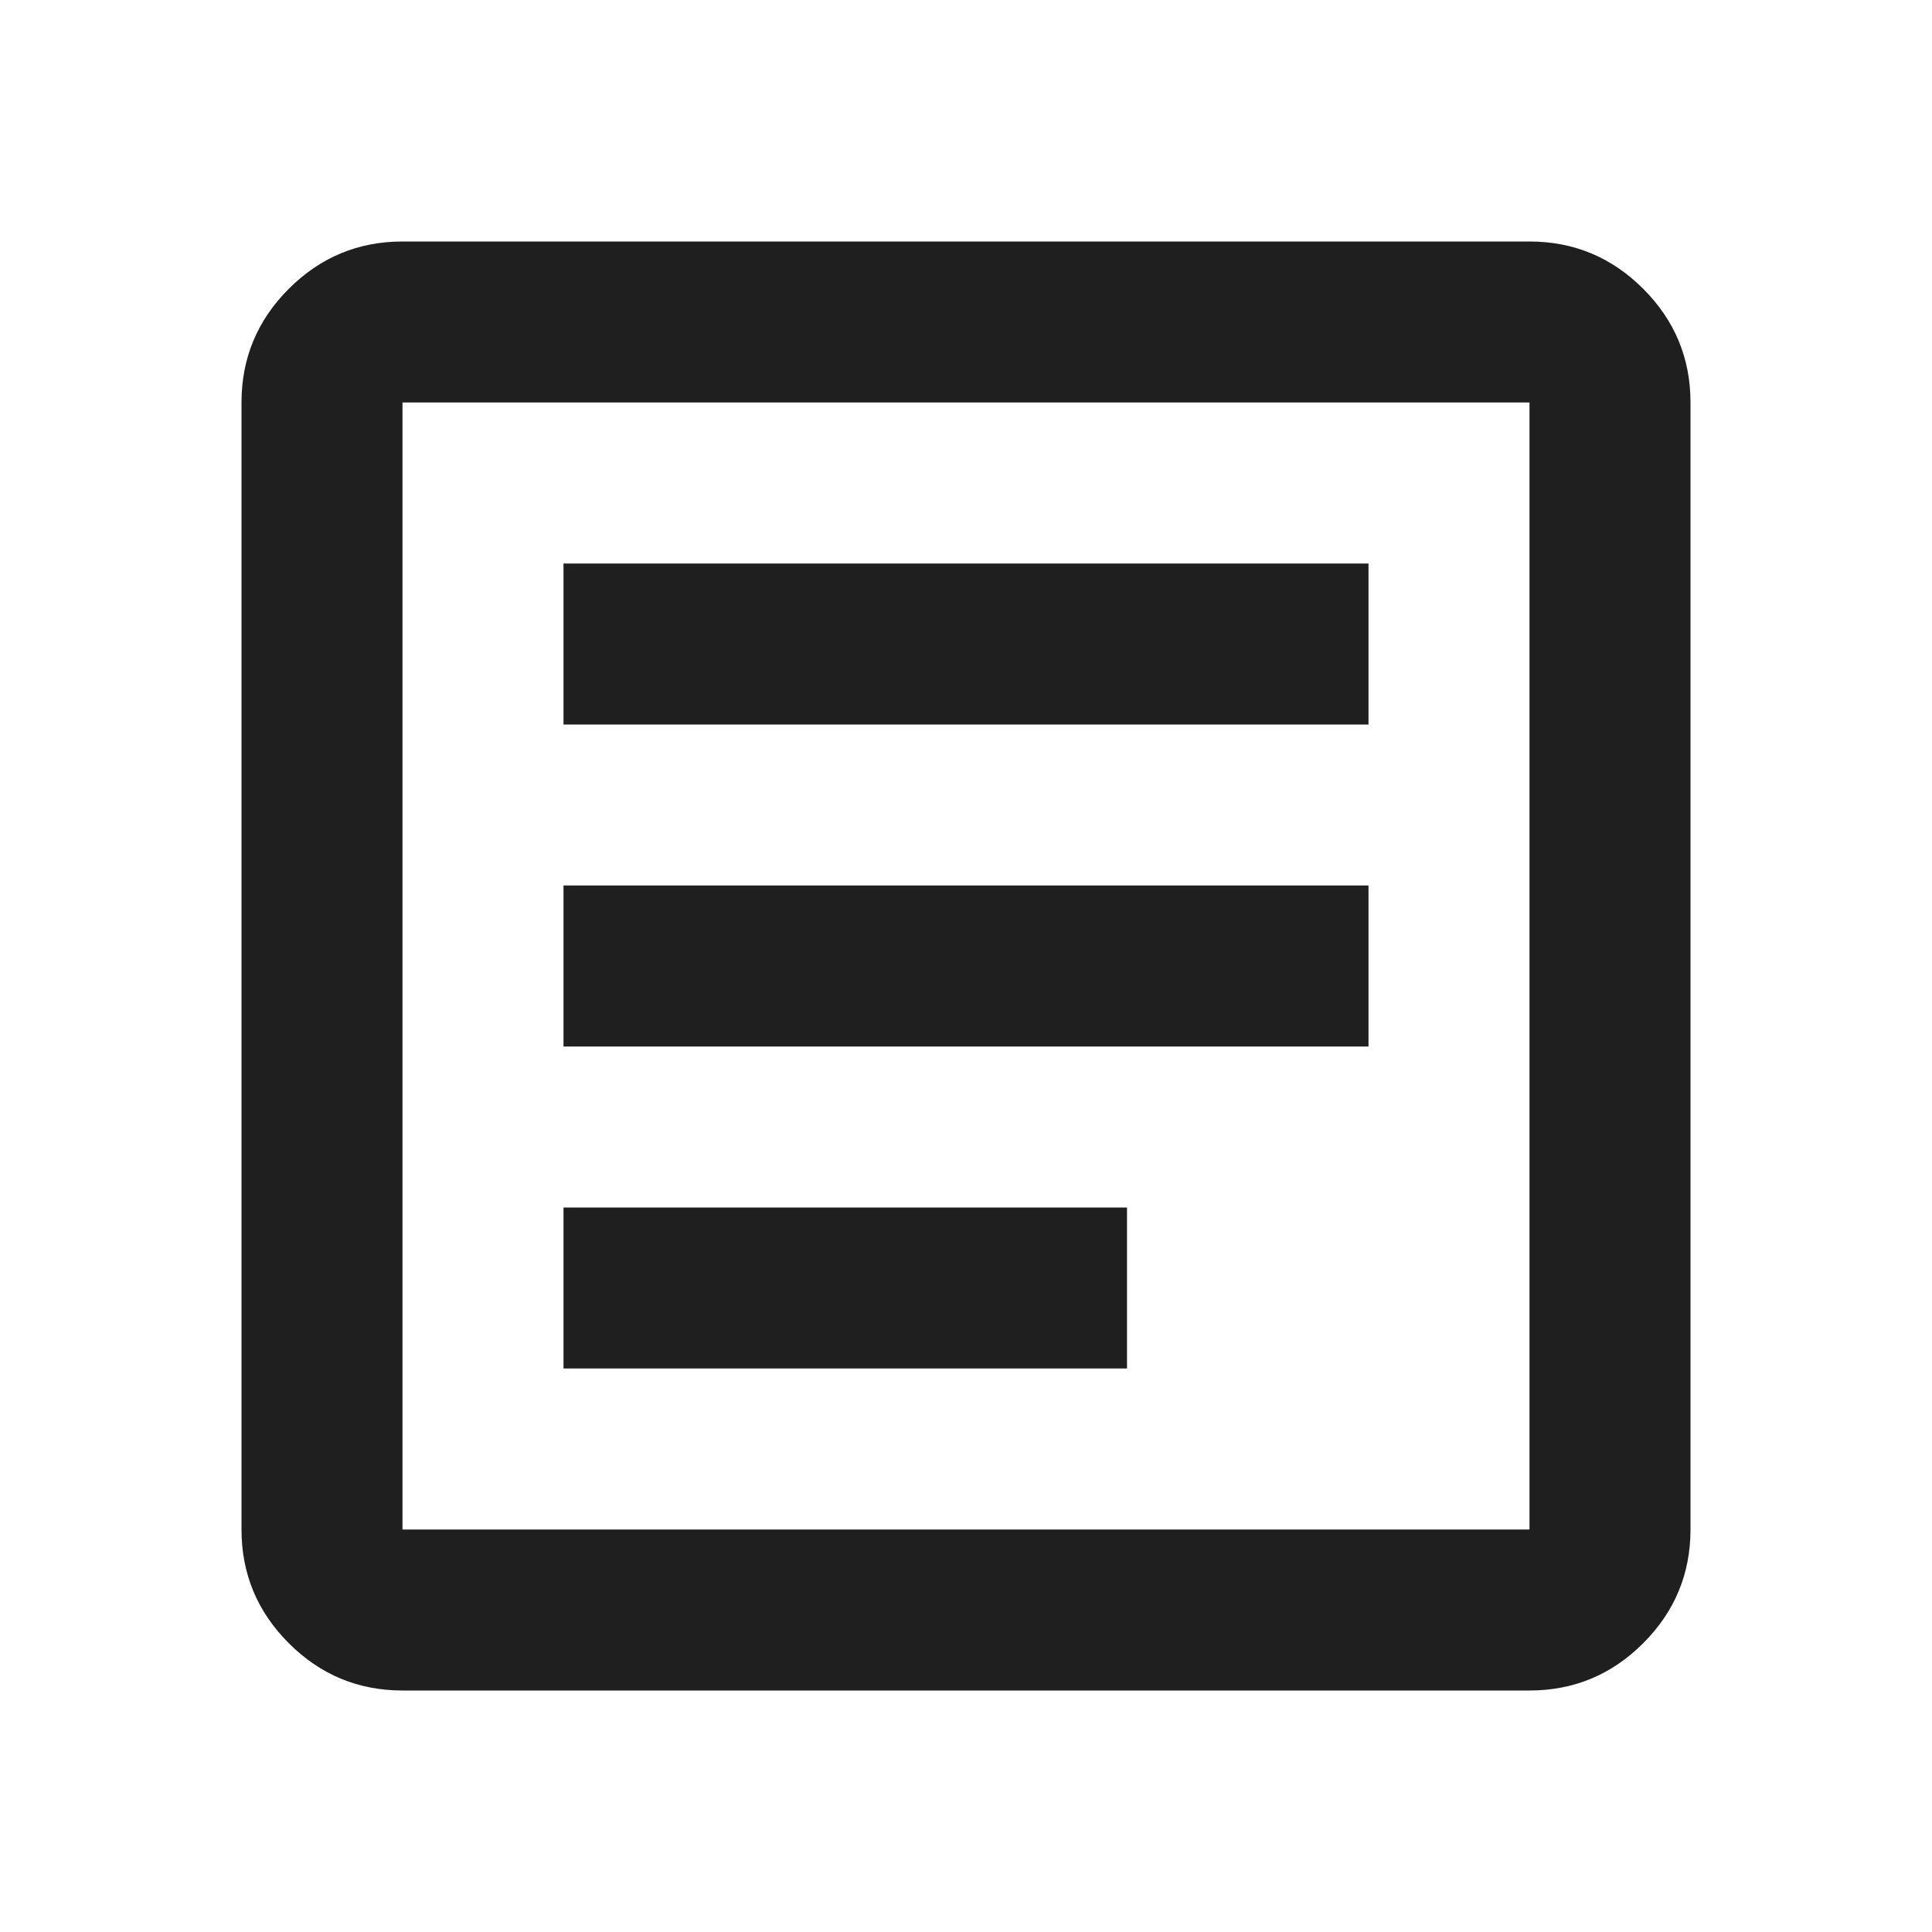
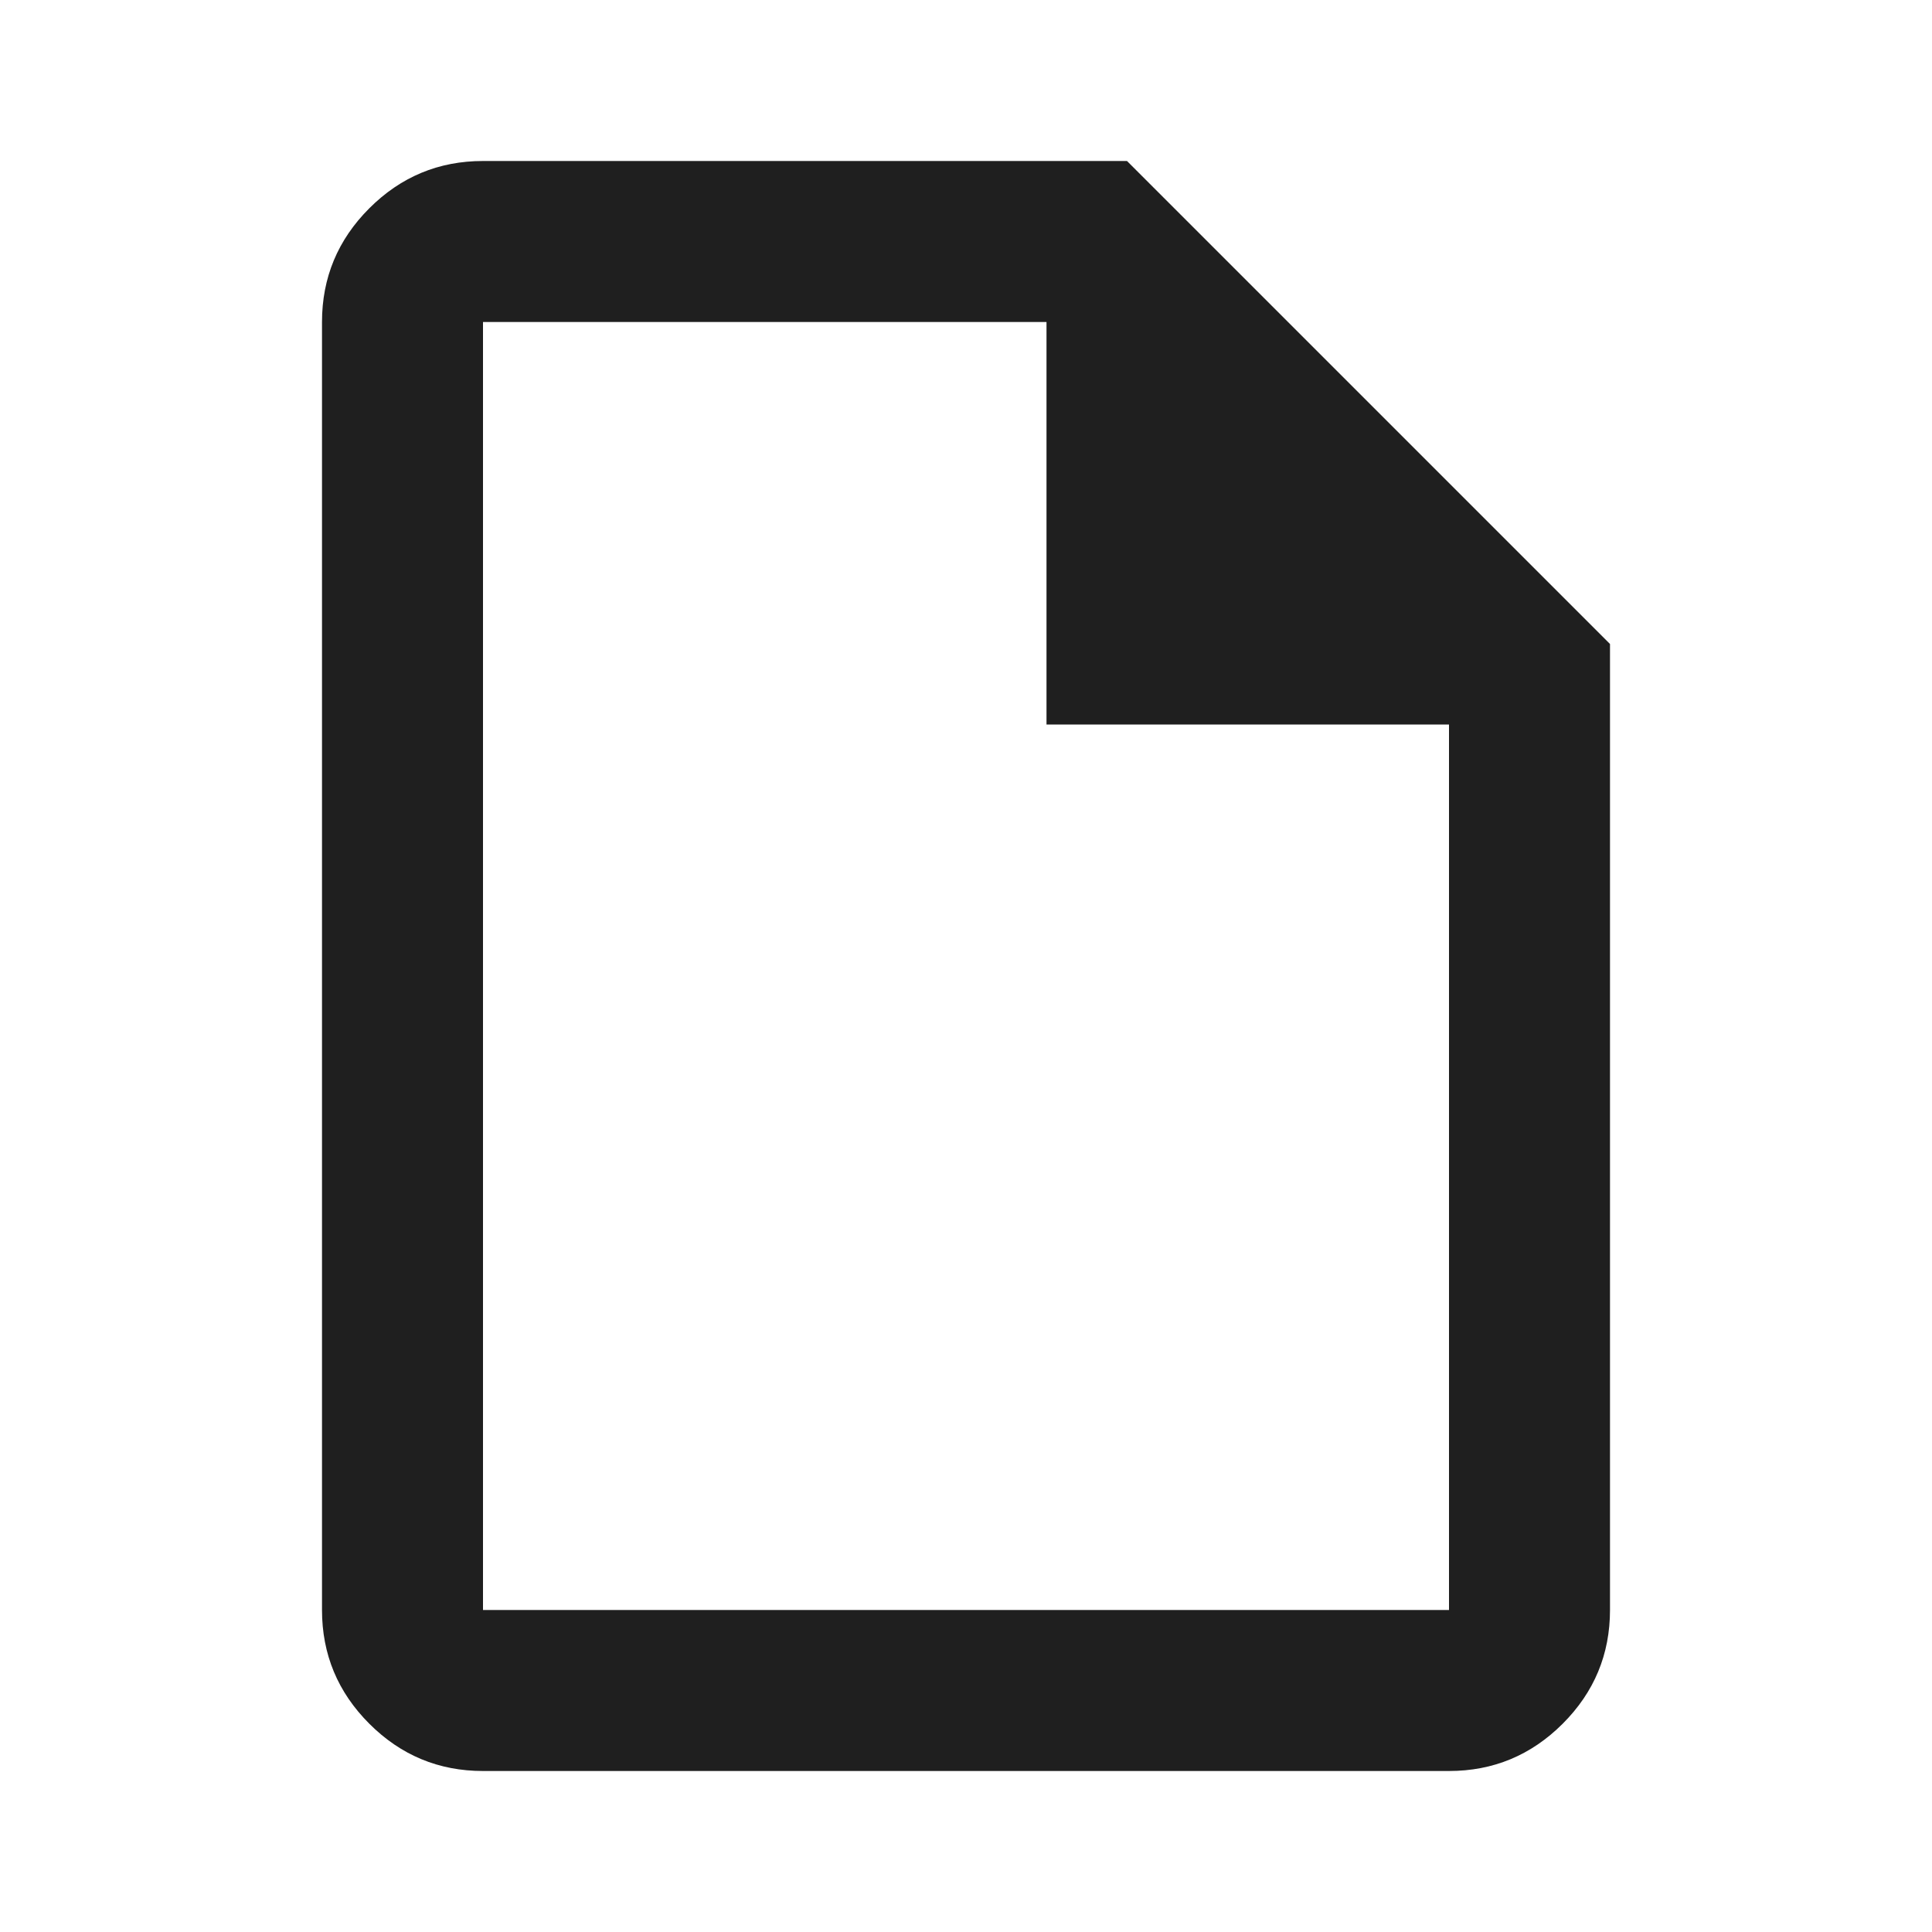
<svg xmlns="http://www.w3.org/2000/svg" height="24px" viewBox="0 -960 960 960" width="24px" fill="#1f1f1f">
-   <path d="M280-280h280v-80H280v80Zm0-160h400v-80H280v80Zm0-160h400v-80H280v80Zm-80 480q-33 0-56.5-23.5T120-200v-560q0-33 23.5-56.5T200-840h560q33 0 56.5 23.5T840-760v560q0 33-23.5 56.5T760-120H200Zm0-80h560v-560H200v560Zm0-560v560-560Z" />
+   <path d="M240-80q-33 0-56.5-23.5T160-160v-640q0-33 23.5-56.5T240-880h320l240 240v480q0 33-23.5 56.5T720-80H240Zm280-520v-200H240v640h480v-440H520ZM240-800v200-200 640-640Z" />
</svg>
